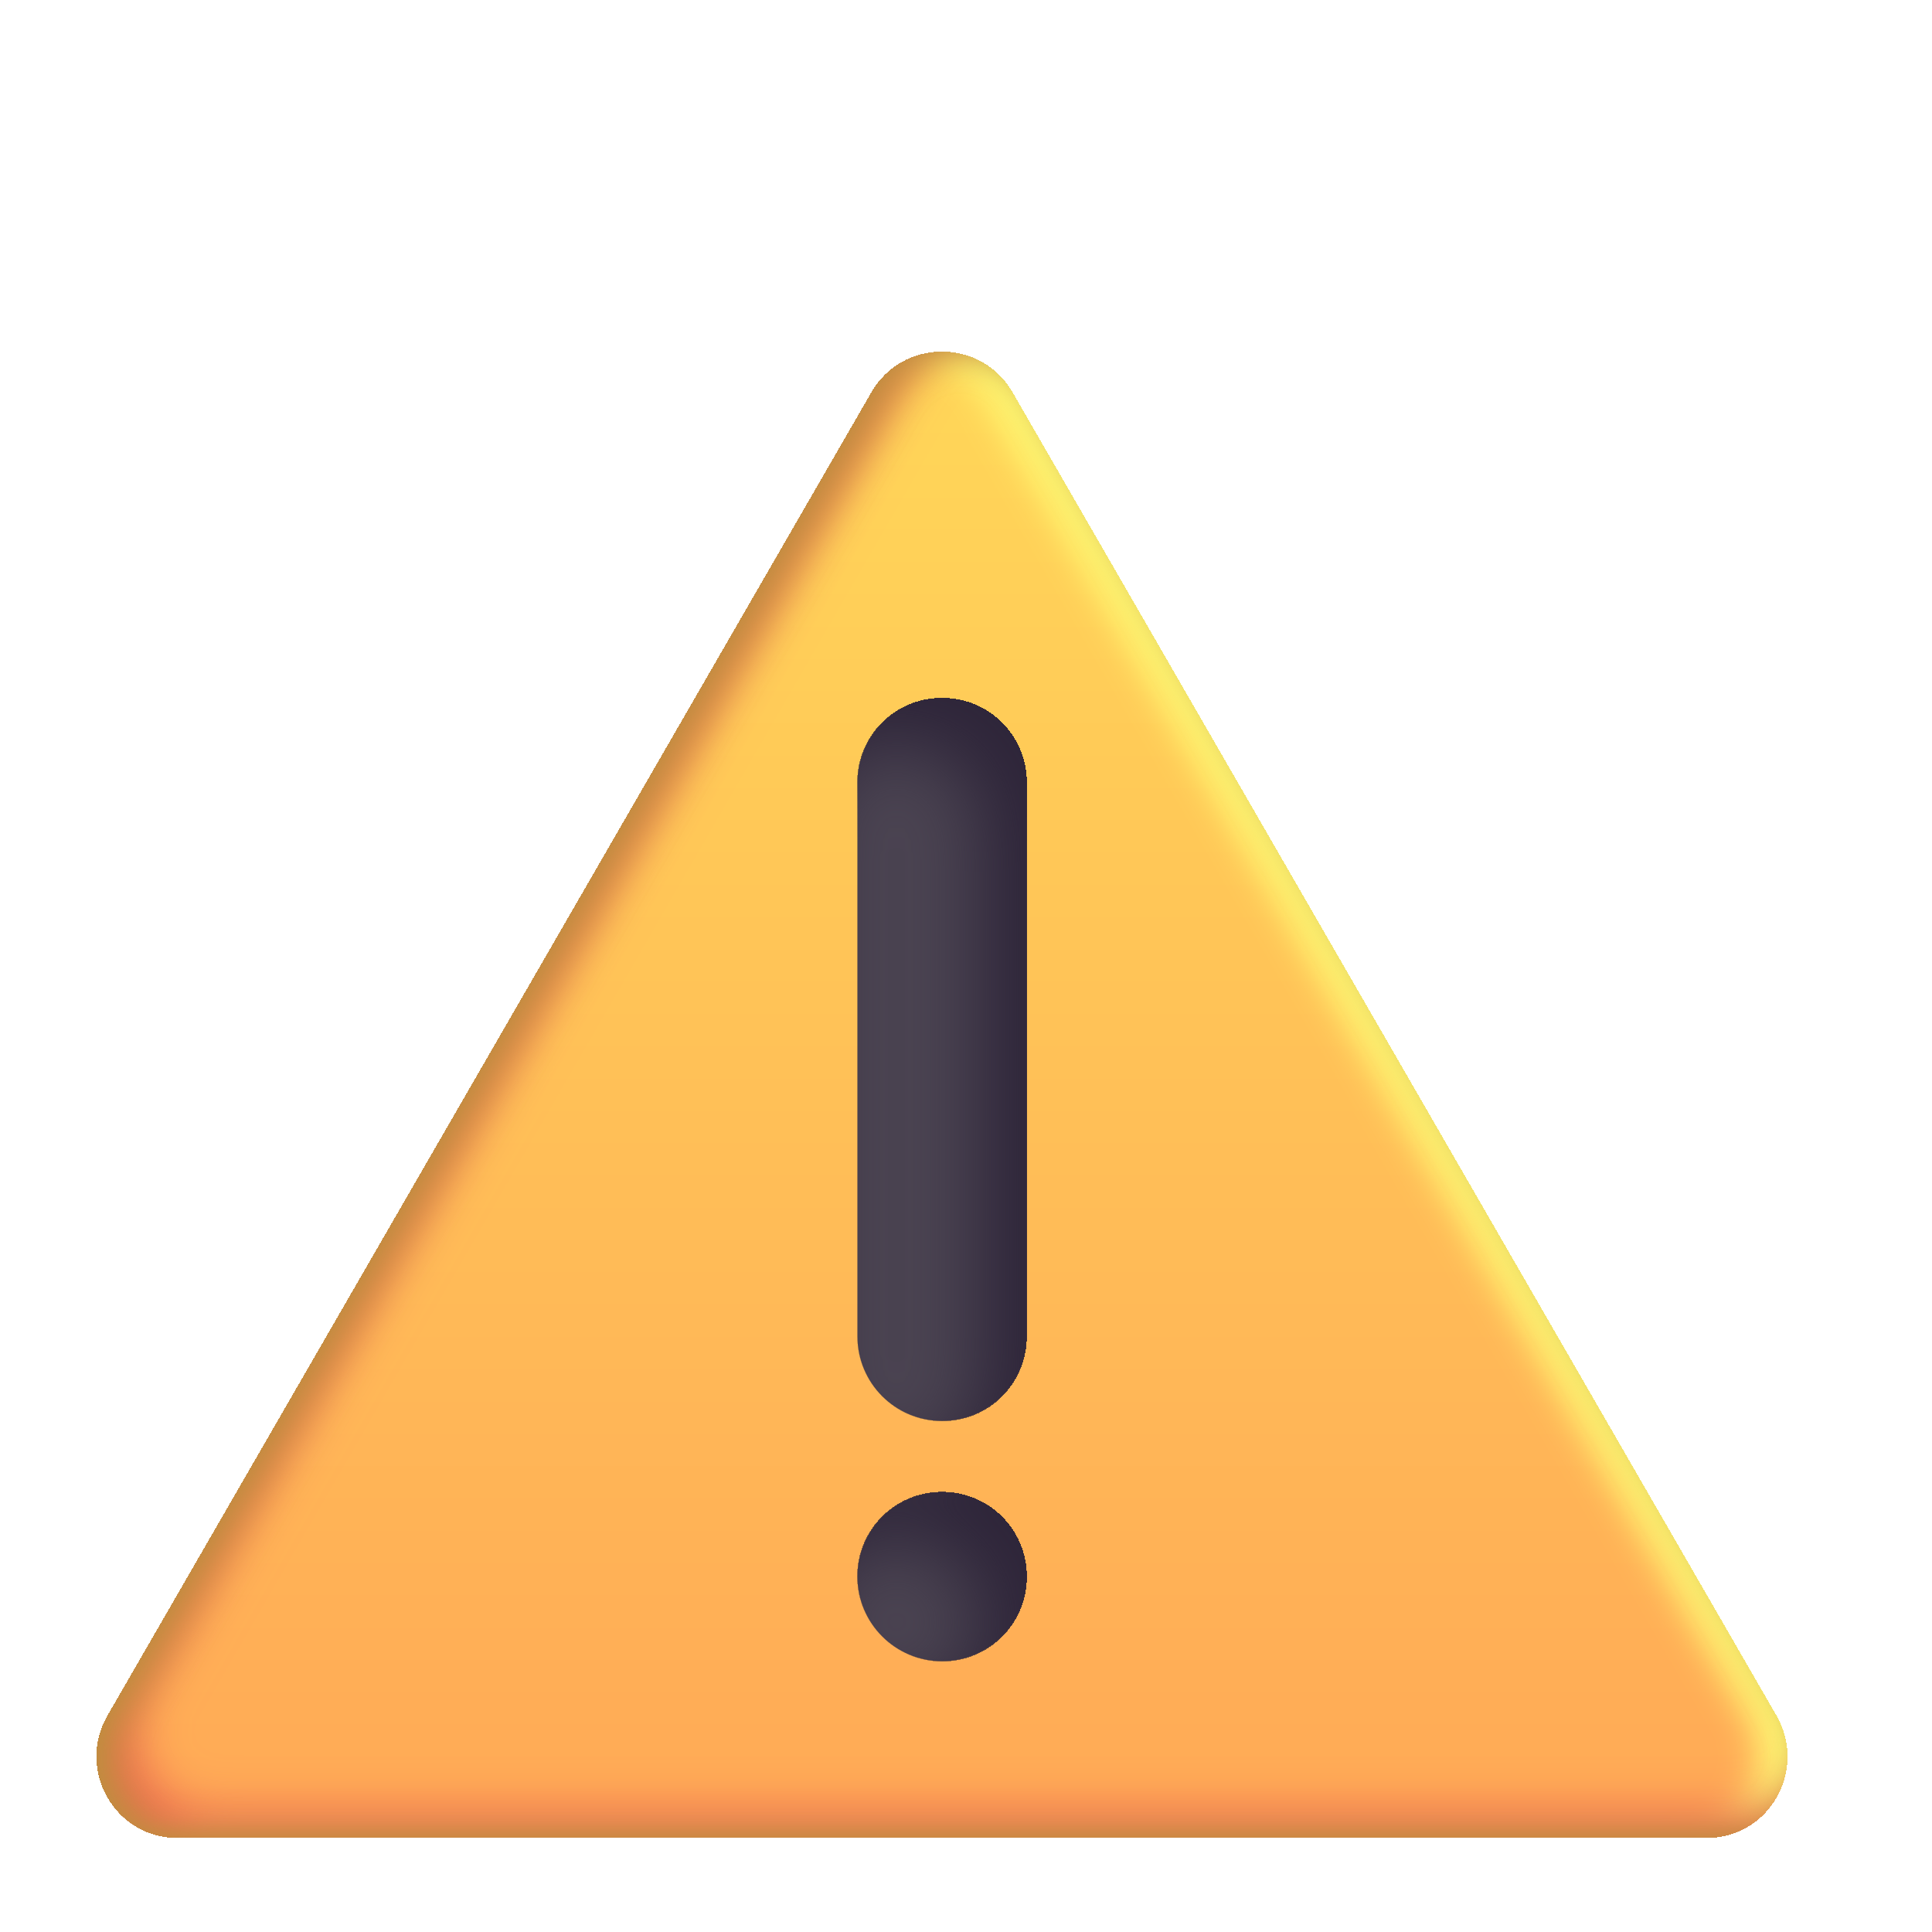
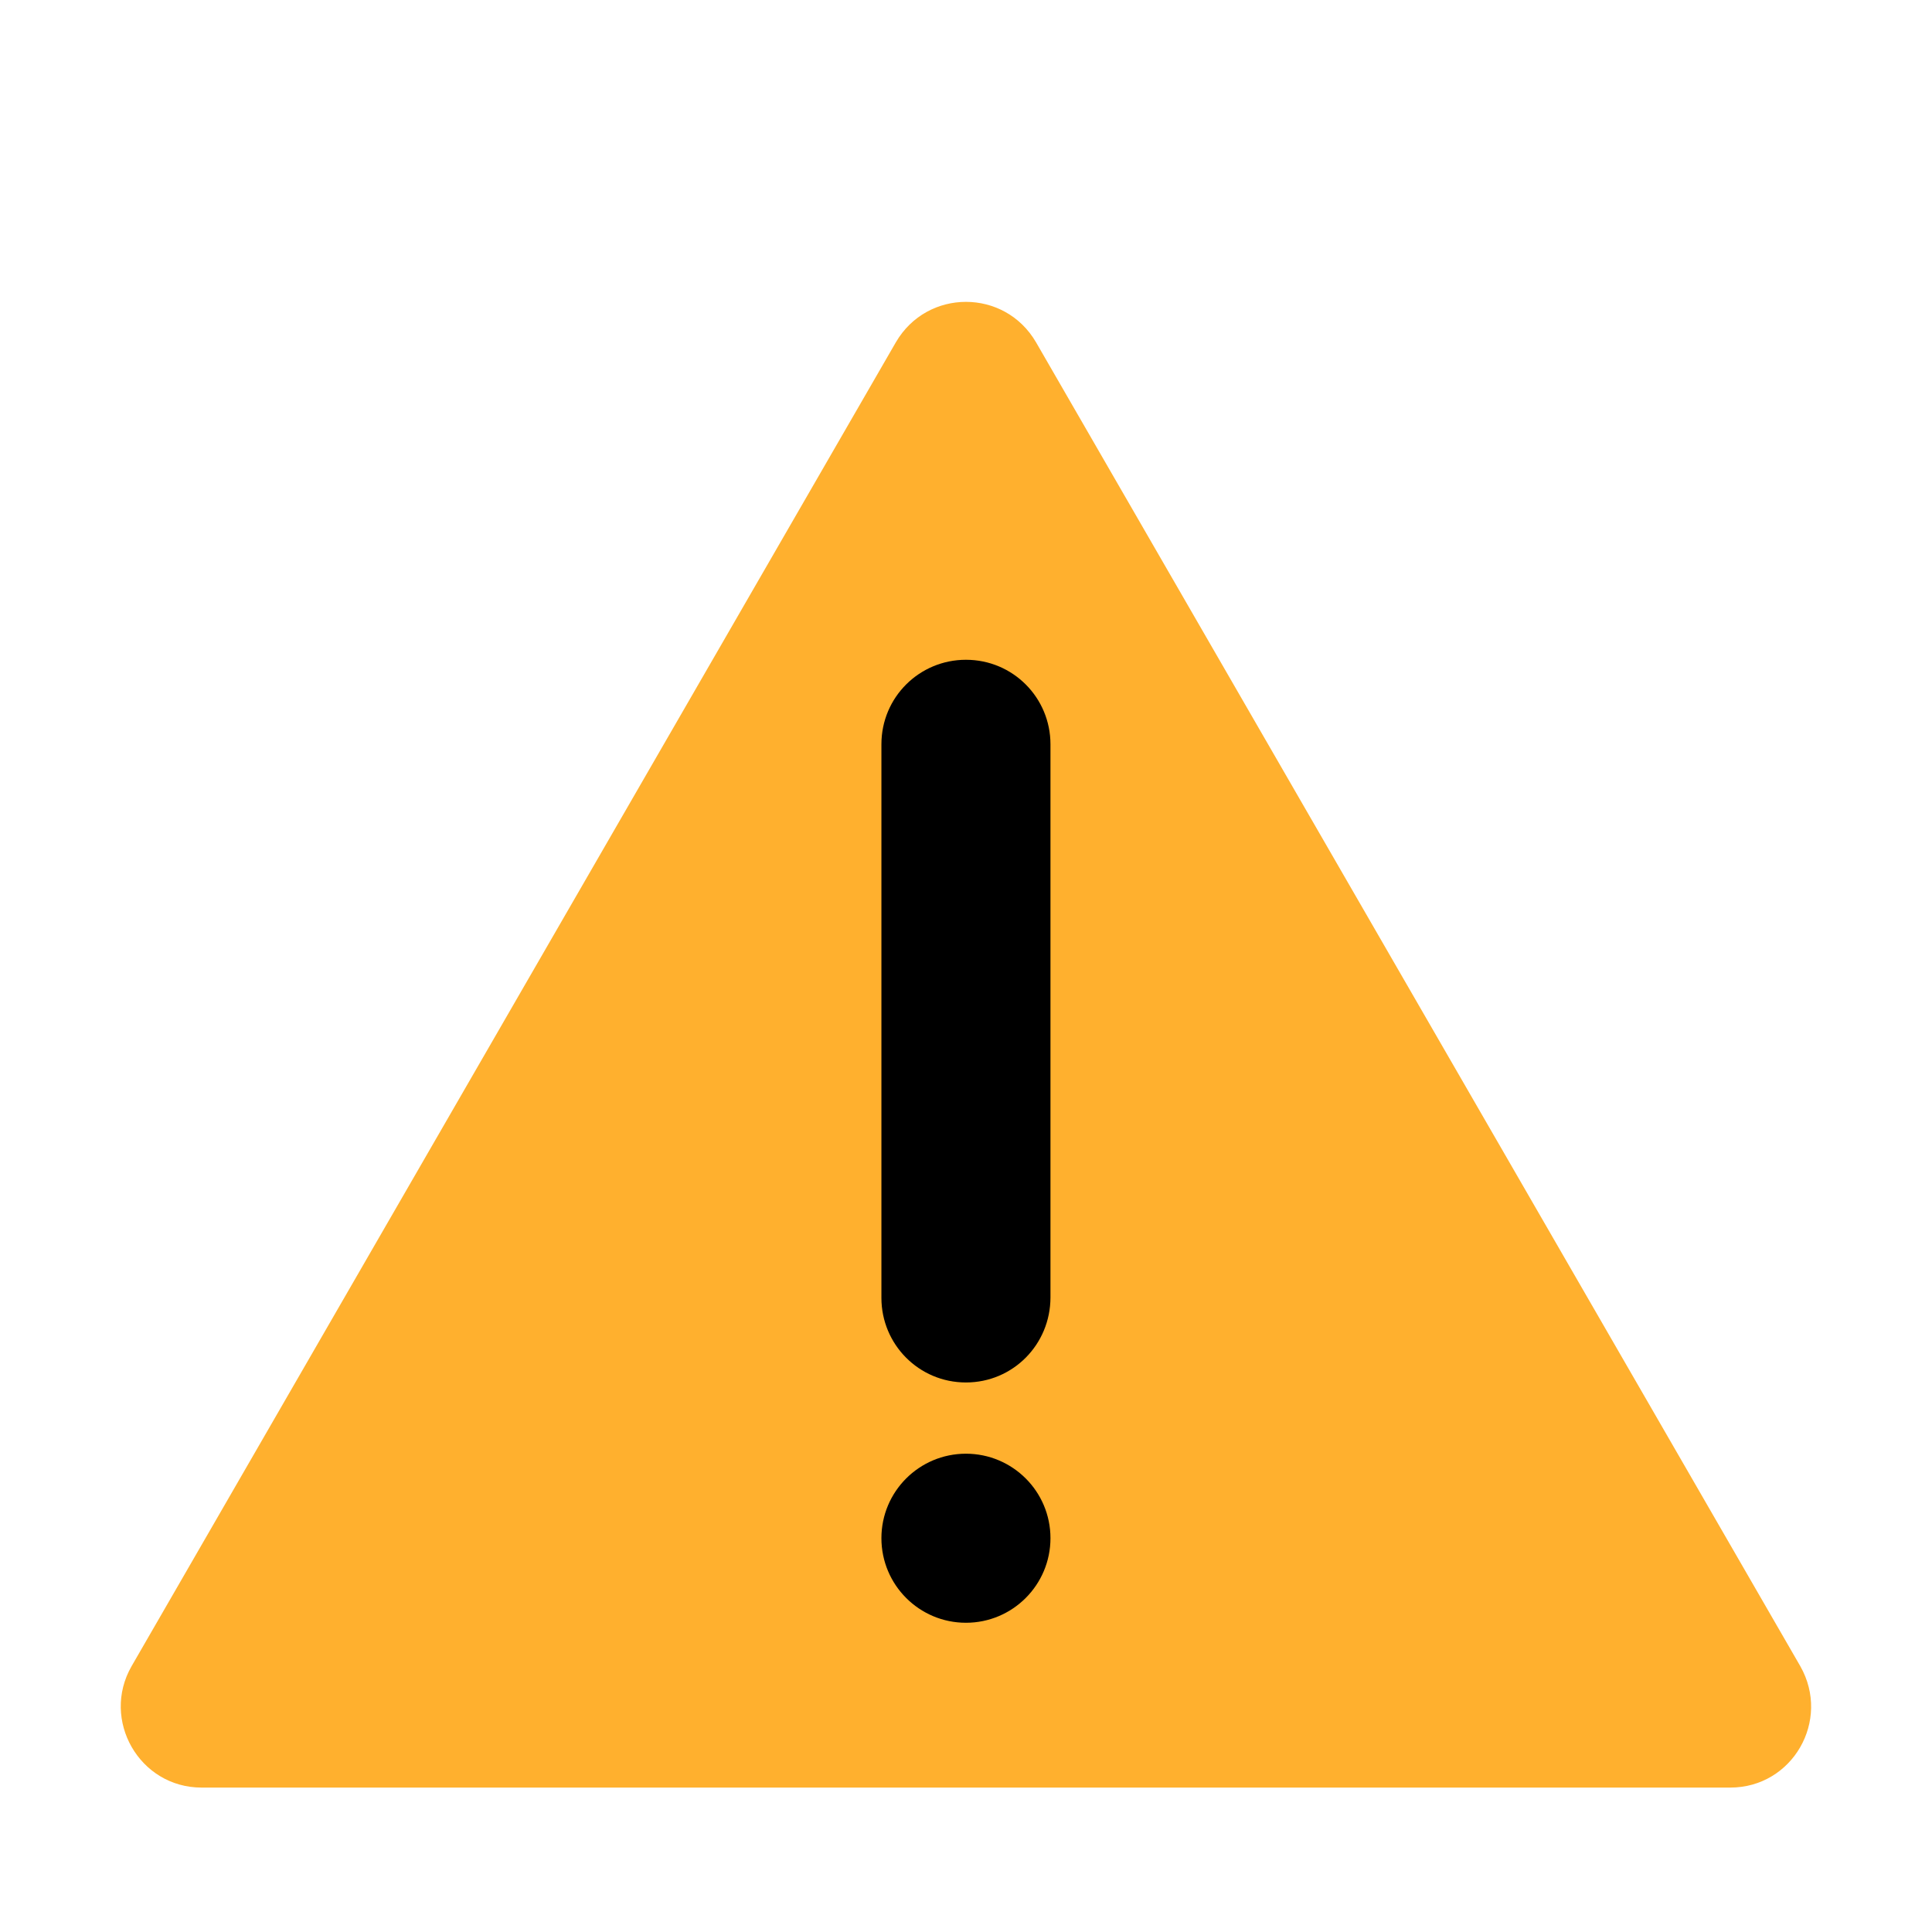
<svg xmlns="http://www.w3.org/2000/svg" width="32" height="32" viewBox="0 0 32 32" fill="none">
-   <g filter="url(#filter0_iii_18590_533)">
-     <path d="M14.442 6.497L1.782 28.427C1.272 29.317 1.912 30.437 2.942 30.437H28.262C29.292 30.437 29.932 29.327 29.422 28.427L16.762 6.497C16.242 5.607 14.962 5.607 14.442 6.497Z" fill="url(#paint0_linear_18590_533)" />
-   </g>
-   <g filter="url(#filter1_i_18590_533)">
-     <path d="M14.202 22.135C14.202 22.905 14.822 23.535 15.602 23.535C16.382 23.535 17.002 22.905 17.002 22.125V12.965C17.002 12.195 16.382 11.565 15.602 11.565C14.832 11.565 14.202 12.185 14.202 12.965V22.135Z" fill="#4A4351" />
-     <path d="M17.002 26.115C17.002 26.888 16.375 27.515 15.602 27.515C14.829 27.515 14.202 26.888 14.202 26.115C14.202 25.342 14.829 24.715 15.602 24.715C16.375 24.715 17.002 25.342 17.002 26.115Z" fill="#4A4351" />
-   </g>
-   <defs>
-     <filter id="filter0_iii_18590_533" x="1.153" y="5.429" width="29.048" height="25.008" filterUnits="userSpaceOnUse" color-interpolation-filters="sRGB">
-       <feFlood flood-opacity="0" result="BackgroundImageFix" />
-       <feBlend mode="normal" in="SourceGraphic" in2="BackgroundImageFix" result="shape" />
-       <feColorMatrix in="SourceAlpha" type="matrix" values="0 0 0 0 0 0 0 0 0 0 0 0 0 0 0 0 0 0 127 0" result="hardAlpha" />
-       <feOffset dx="-0.45" />
-       <feGaussianBlur stdDeviation="0.3" />
-       <feComposite in2="hardAlpha" operator="arithmetic" k2="-1" k3="1" />
-       <feColorMatrix type="matrix" values="0 0 0 0 1 0 0 0 0 0.996 0 0 0 0 0.459 0 0 0 1 0" />
-       <feBlend mode="normal" in2="shape" result="effect1_innerShadow_18590_533" />
-       <feColorMatrix in="SourceAlpha" type="matrix" values="0 0 0 0 0 0 0 0 0 0 0 0 0 0 0 0 0 0 127 0" result="hardAlpha" />
-       <feOffset dx="0.6" dy="-0.4" />
-       <feGaussianBlur stdDeviation="0.4" />
-       <feComposite in2="hardAlpha" operator="arithmetic" k2="-1" k3="1" />
-       <feColorMatrix type="matrix" values="0 0 0 0 0.929 0 0 0 0 0.412 0 0 0 0 0.314 0 0 0 1 0" />
-       <feBlend mode="normal" in2="effect1_innerShadow_18590_533" result="effect2_innerShadow_18590_533" />
-       <feColorMatrix in="SourceAlpha" type="matrix" values="0 0 0 0 0 0 0 0 0 0 0 0 0 0 0 0 0 0 127 0" result="hardAlpha" />
-       <feOffset dx="0.3" />
-       <feGaussianBlur stdDeviation="0.3" />
-       <feComposite in2="hardAlpha" operator="arithmetic" k2="-1" k3="1" />
-       <feColorMatrix type="matrix" values="0 0 0 0 0.737 0 0 0 0 0.565 0 0 0 0 0.239 0 0 0 1 0" />
-       <feBlend mode="normal" in2="effect2_innerShadow_18590_533" result="effect3_innerShadow_18590_533" />
-     </filter>
-     <filter id="filter1_i_18590_533" x="13.452" y="11.565" width="3.55" height="16.7" filterUnits="userSpaceOnUse" color-interpolation-filters="sRGB">
-       <feFlood flood-opacity="0" result="BackgroundImageFix" />
-       <feBlend mode="normal" in="SourceGraphic" in2="BackgroundImageFix" result="shape" />
-       <feColorMatrix in="SourceAlpha" type="matrix" values="0 0 0 0 0 0 0 0 0 0 0 0 0 0 0 0 0 0 127 0" result="hardAlpha" />
-       <feOffset dx="-0.75" dy="0.75" />
-       <feGaussianBlur stdDeviation="0.6" />
-       <feComposite in2="hardAlpha" operator="arithmetic" k2="-1" k3="1" />
-       <feColorMatrix type="matrix" values="0 0 0 0 0.18 0 0 0 0 0.145 0 0 0 0 0.224 0 0 0 1 0" />
-       <feBlend mode="normal" in2="shape" result="effect1_innerShadow_18590_533" />
-     </filter>
-     <linearGradient id="paint0_linear_18590_533" x1="15.602" y1="5.829" x2="15.602" y2="30.437" gradientUnits="userSpaceOnUse">
-       <stop stop-color="#FFD758" />
-       <stop offset="1" stop-color="#FFA956" />
-     </linearGradient>
-   </defs>
+   <path d="M14.839 5.668L2.179 27.598C1.669 28.488 2.309 29.608 3.339 29.608H28.659C29.689 29.608 30.329 28.497 29.819 27.598L17.159 5.668C16.639 4.777 15.359 4.777 14.839 5.668Z" fill="#FFB02E" />
+   <path d="M14.599 21.497C14.599 22.267 15.219 22.898 15.999 22.898C16.779 22.898 17.399 22.267 17.399 21.488V12.328C17.399 11.557 16.779 10.928 15.999 10.928C15.229 10.928 14.599 11.547 14.599 12.328V21.497Z" fill="black" />
+   <path d="M17.399 25.477C17.399 26.251 16.772 26.878 15.999 26.878C15.226 26.878 14.599 26.251 14.599 25.477C14.599 24.704 15.226 24.078 15.999 24.078C16.772 24.078 17.399 24.704 17.399 25.477Z" fill="black" />
</svg>
